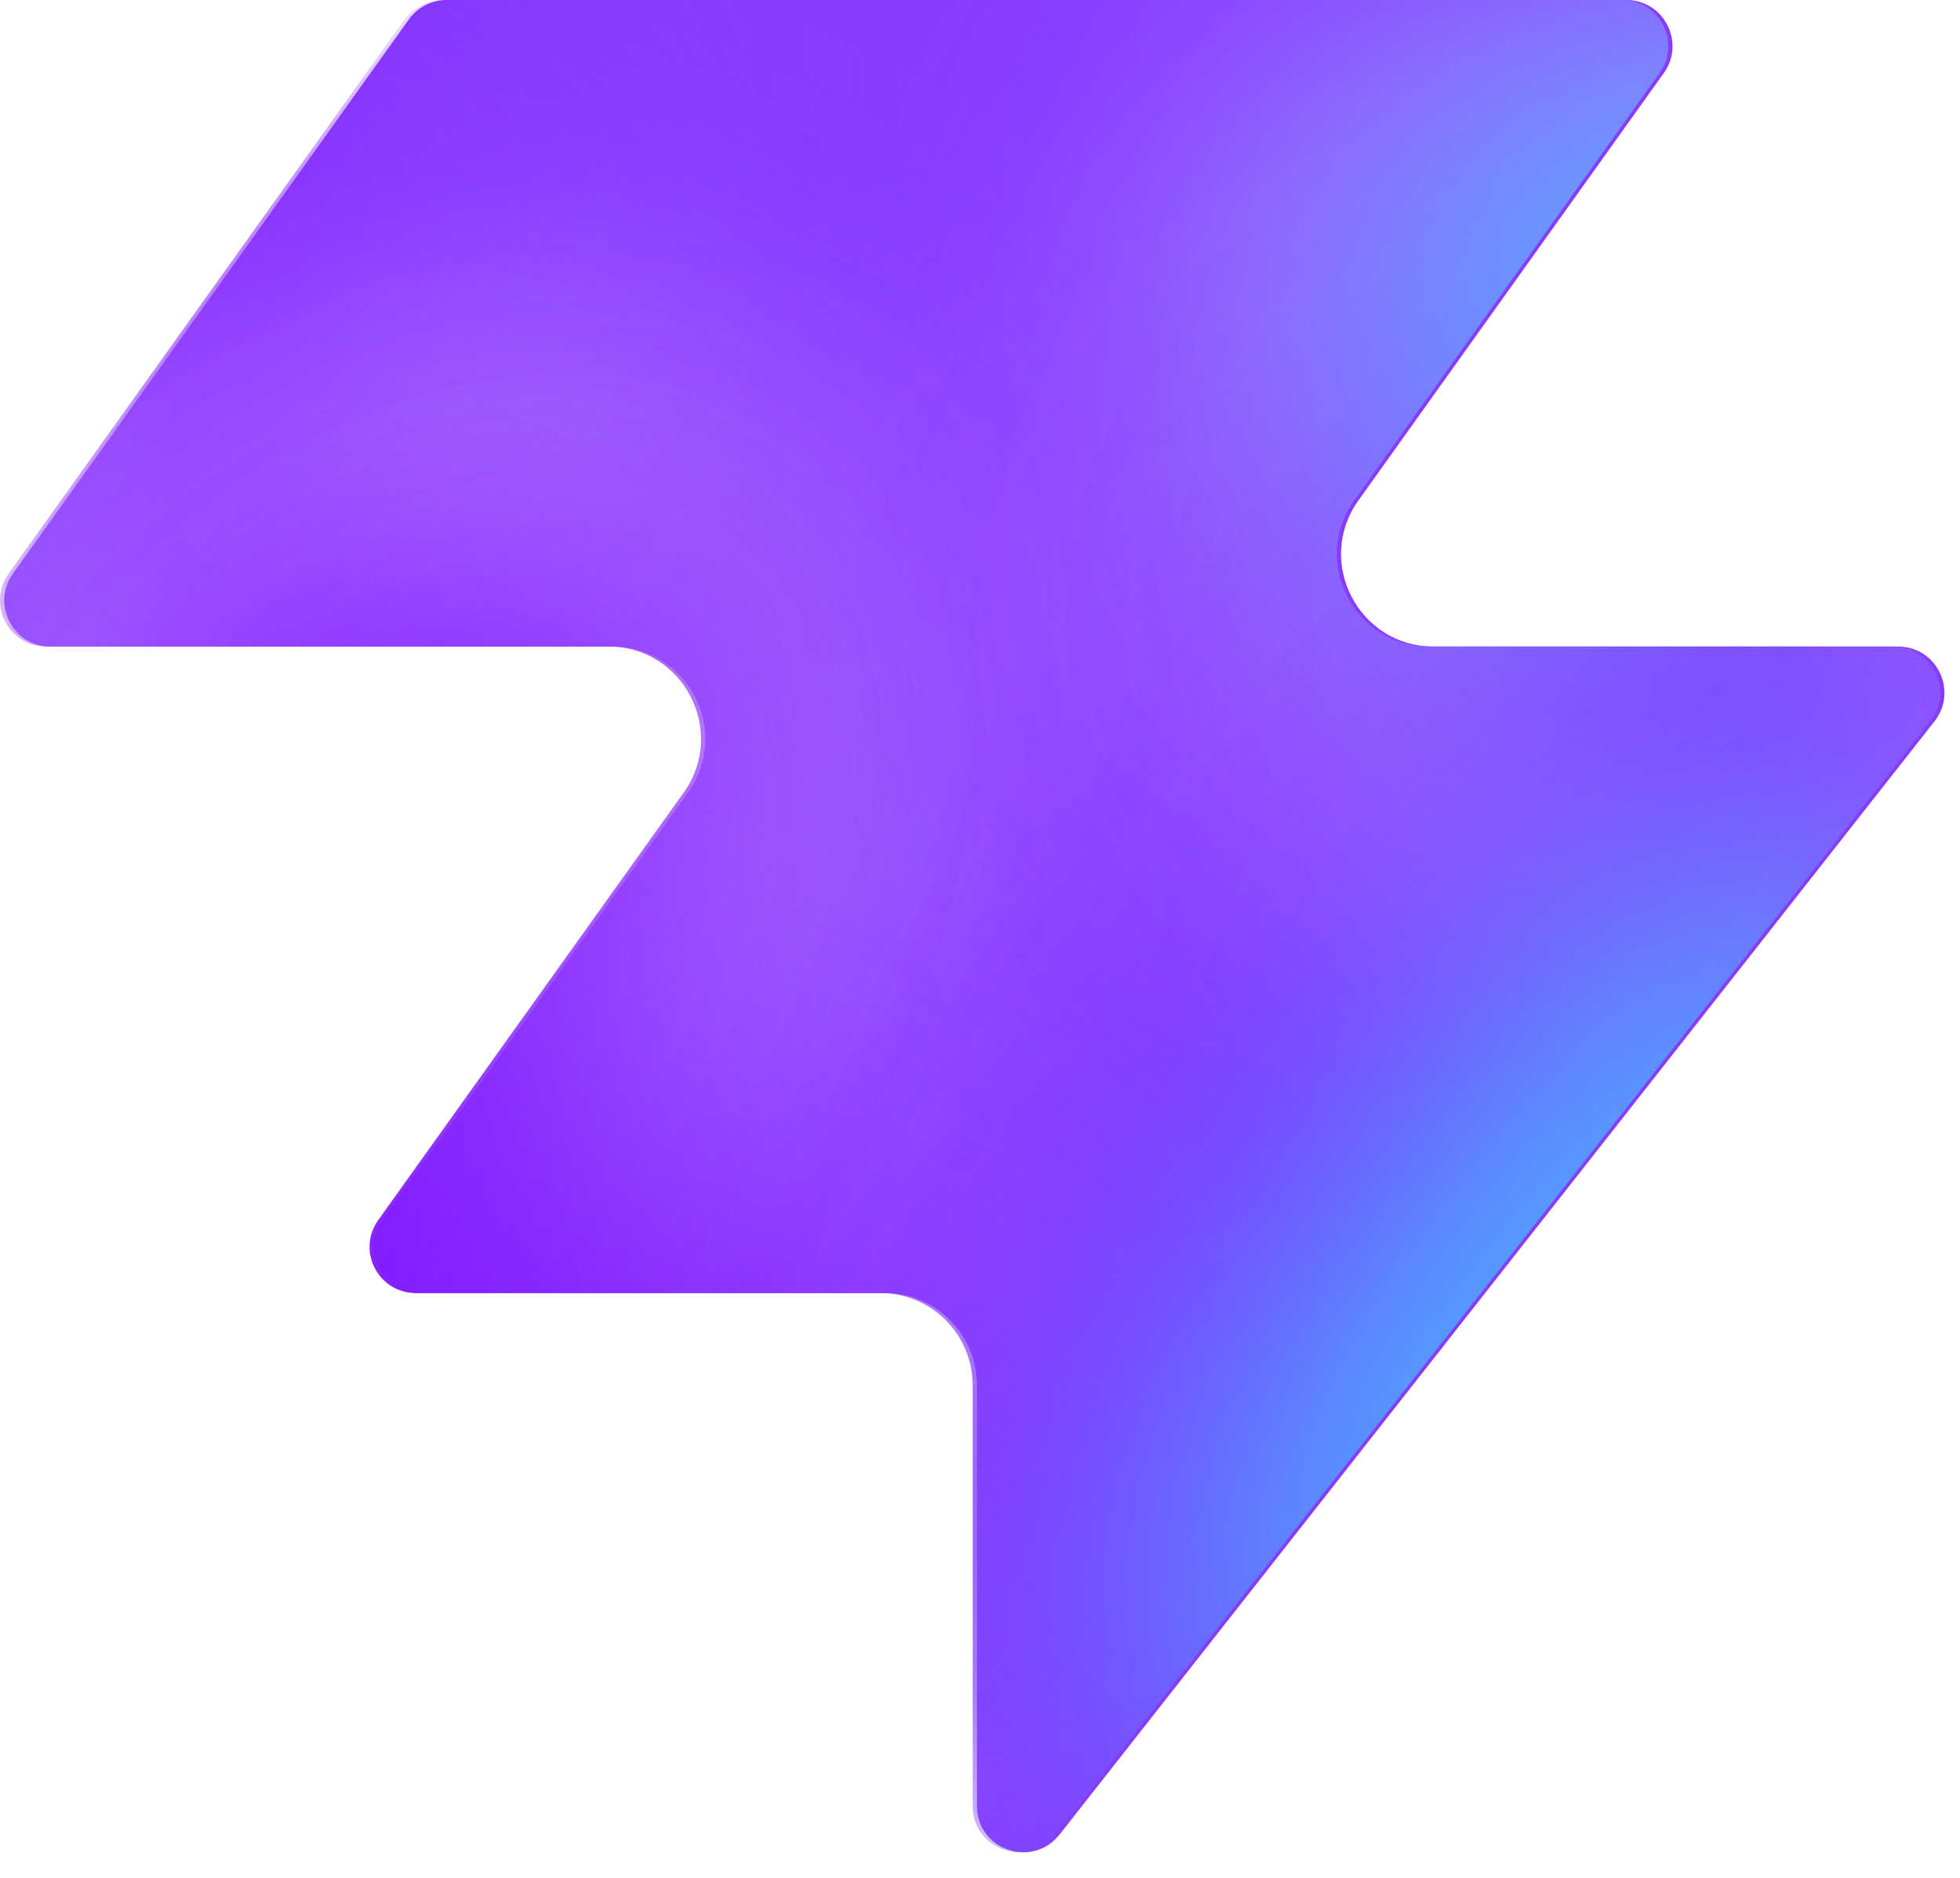
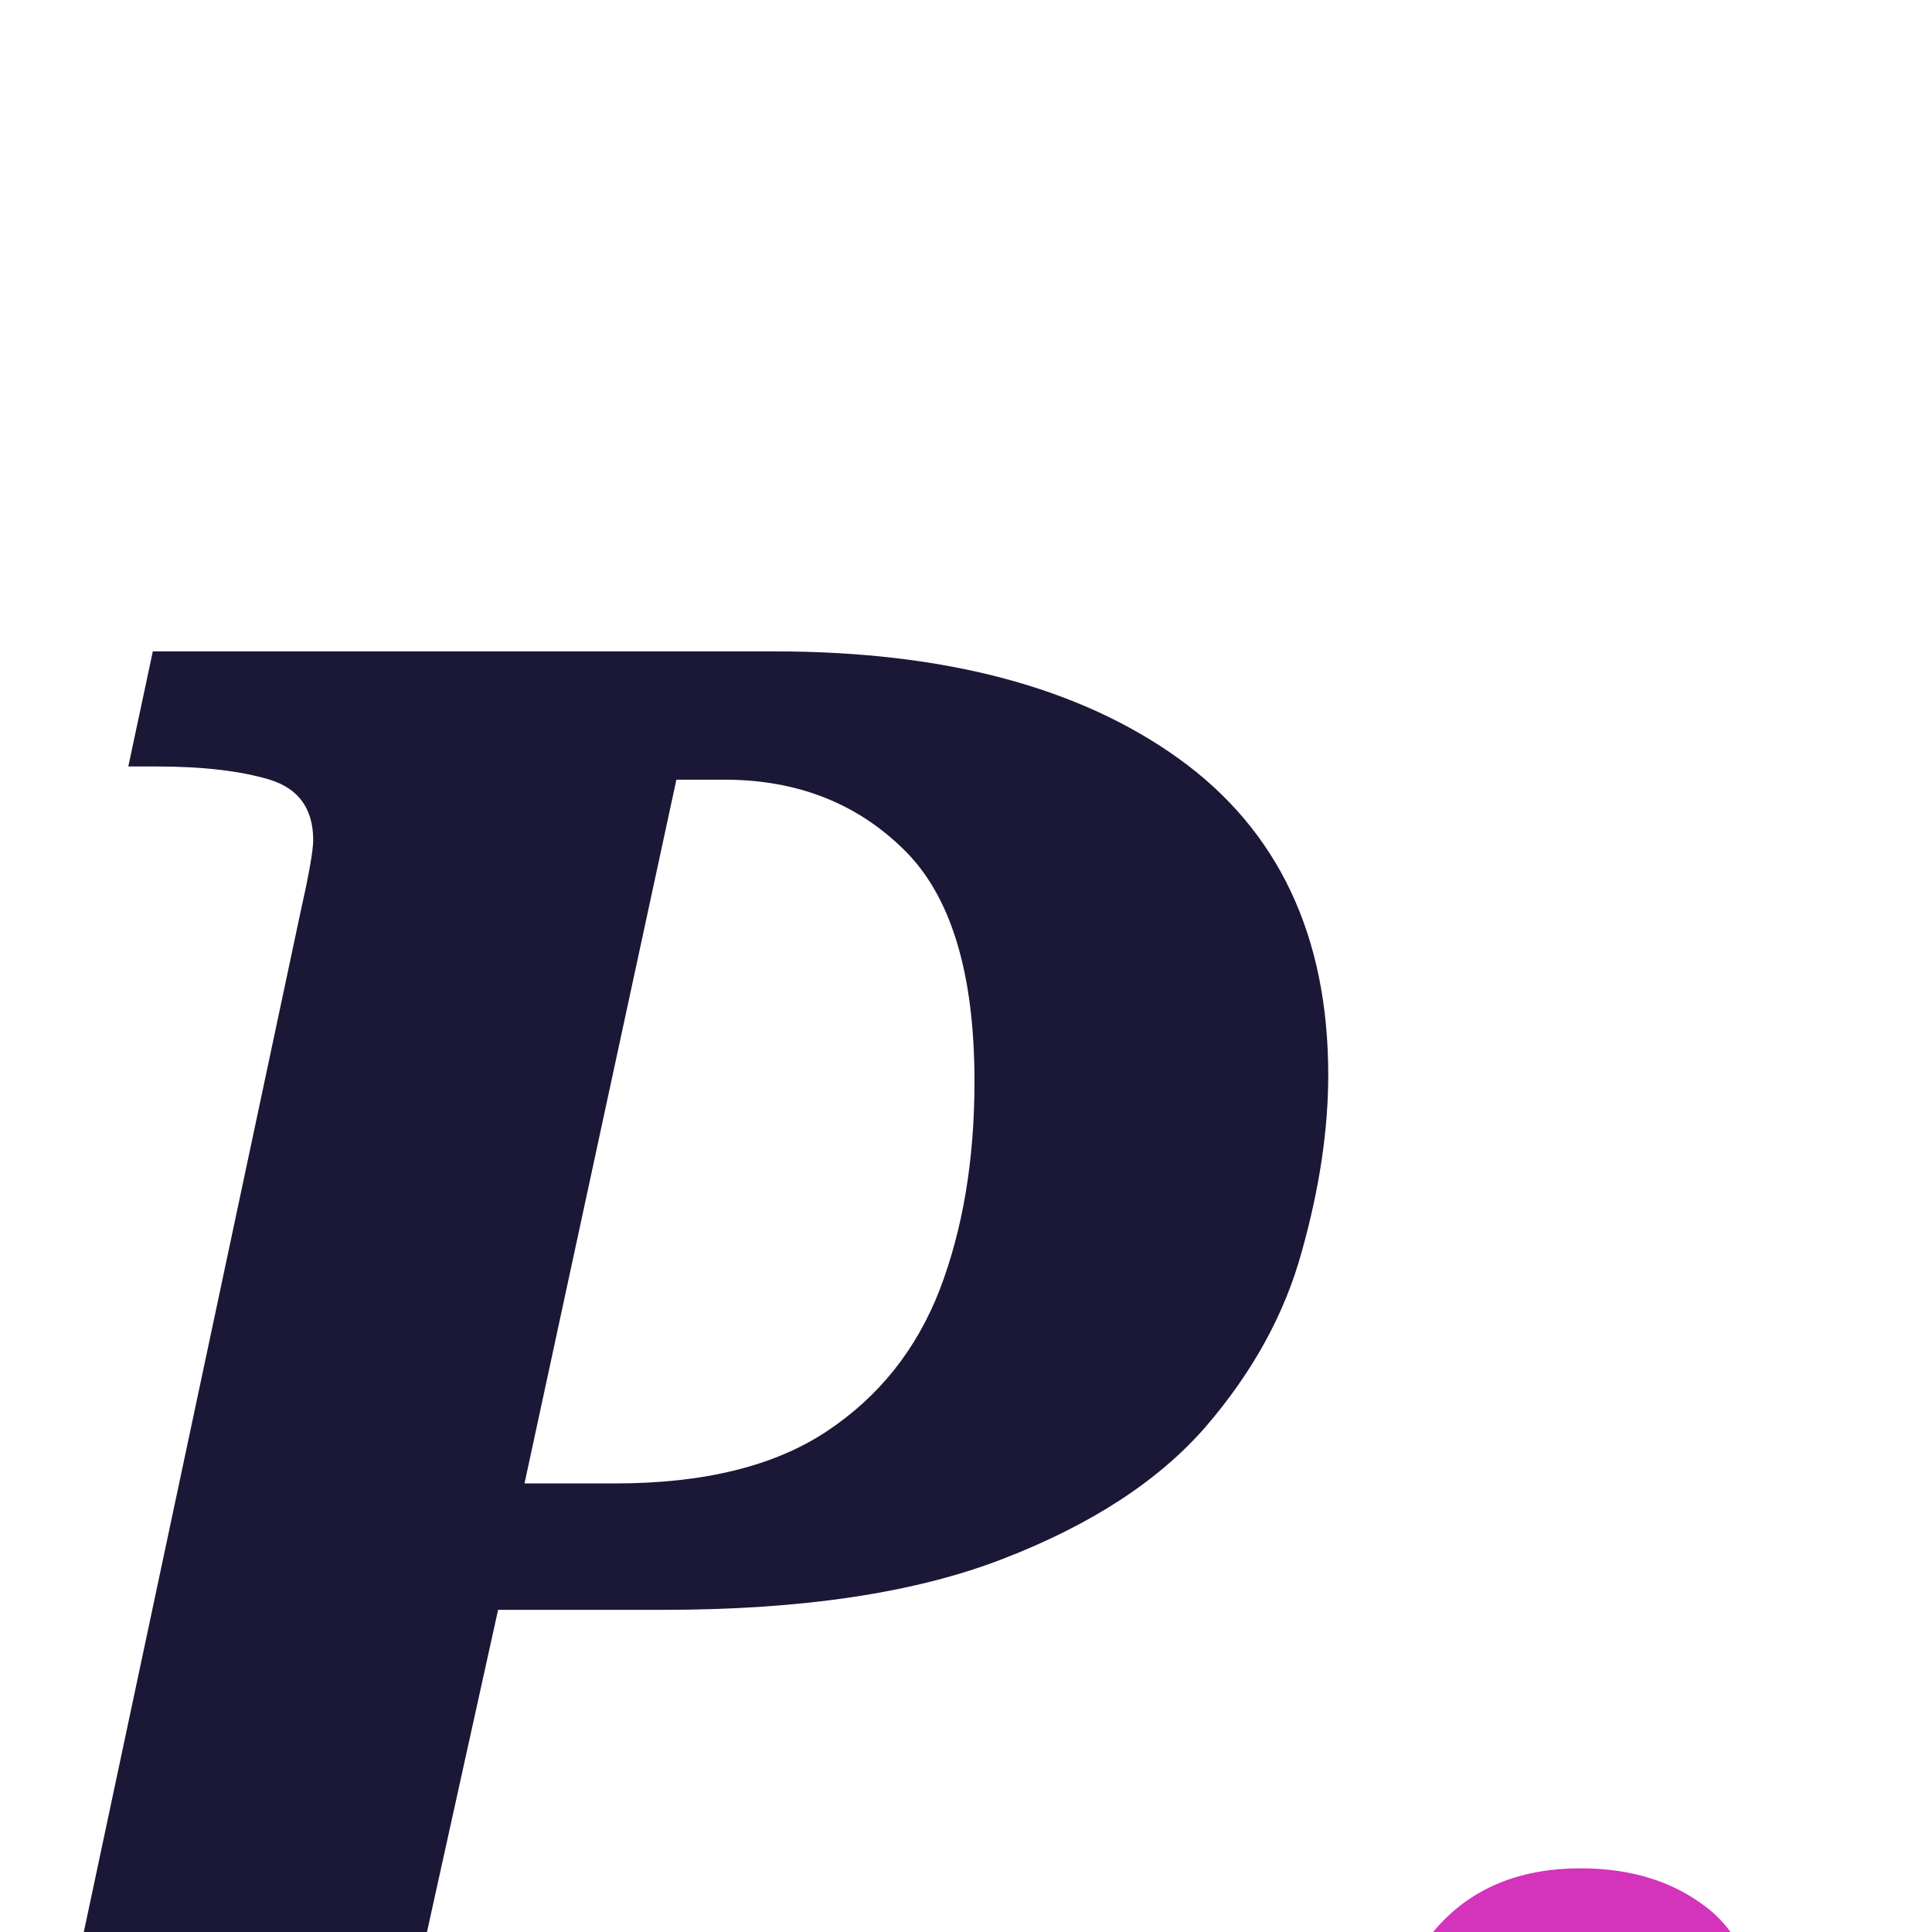
- <svg xmlns="http://www.w3.org/2000/svg" width="48" height="46" fill="none" viewBox="0 0 48 46">
-   <path fill="#863bff" d="M25.946 44.938c-.664.845-2.021.375-2.021-.698V33.937a2.26 2.26 0 0 0-2.262-2.262H10.287c-.92 0-1.456-1.04-.92-1.788l7.48-10.471c1.07-1.497 0-3.578-1.842-3.578H1.237c-.92 0-1.456-1.04-.92-1.788L10.013.474c.214-.297.556-.474.92-.474h28.894c.92 0 1.456 1.04.92 1.788l-7.48 10.471c-1.07 1.498 0 3.579 1.842 3.579h11.377c.943 0 1.473 1.088.89 1.83L25.947 44.94z" style="fill:#863bff;fill:color(display-p3 .525 .23 1);fill-opacity:1" />
-   <mask id="a" width="48" height="46" x="0" y="0" maskUnits="userSpaceOnUse" style="mask-type:alpha">
-     <path fill="#000" d="M25.842 44.938c-.664.844-2.021.375-2.021-.698V33.937a2.26 2.26 0 0 0-2.262-2.262H10.183c-.92 0-1.456-1.04-.92-1.788l7.48-10.471c1.07-1.498 0-3.579-1.842-3.579H1.133c-.92 0-1.456-1.04-.92-1.787L9.91.473c.214-.297.556-.474.92-.474h28.894c.92 0 1.456 1.04.92 1.788l-7.48 10.471c-1.07 1.498 0 3.578 1.842 3.578h11.377c.943 0 1.473 1.088.89 1.832L25.843 44.94z" style="fill:#000;fill-opacity:1" />
-   </mask>
-   <g mask="url(#a)">
-     <g filter="url(#b)">
-       <ellipse cx="5.508" cy="14.704" fill="#ede6ff" rx="5.508" ry="14.704" style="fill:#ede6ff;fill:color(display-p3 .927 .903 1);fill-opacity:1" transform="matrix(.00324 1 1 -.00324 -4.47 31.516)" />
-     </g>
-     <g filter="url(#c)">
-       <ellipse cx="10.399" cy="29.851" fill="#ede6ff" rx="10.399" ry="29.851" style="fill:#ede6ff;fill:color(display-p3 .927 .903 1);fill-opacity:1" transform="matrix(.00324 1 1 -.00324 -39.328 7.883)" />
-     </g>
-     <g filter="url(#d)">
-       <ellipse cx="5.508" cy="30.487" fill="#7e14ff" rx="5.508" ry="30.487" style="fill:#7e14ff;fill:color(display-p3 .492 .077 1);fill-opacity:1" transform="rotate(89.814 -25.913 -14.639)scale(1 -1)" />
-     </g>
-     <g filter="url(#e)">
-       <ellipse cx="5.508" cy="30.599" fill="#7e14ff" rx="5.508" ry="30.599" style="fill:#7e14ff;fill:color(display-p3 .492 .077 1);fill-opacity:1" transform="rotate(89.814 -32.644 -3.334)scale(1 -1)" />
-     </g>
-     <g filter="url(#f)">
-       <ellipse cx="5.508" cy="30.599" fill="#7e14ff" rx="5.508" ry="30.599" style="fill:#7e14ff;fill:color(display-p3 .492 .077 1);fill-opacity:1" transform="matrix(.00324 1 1 -.00324 -34.34 30.47)" />
-     </g>
-     <g filter="url(#g)">
-       <ellipse cx="14.072" cy="22.078" fill="#ede6ff" rx="14.072" ry="22.078" style="fill:#ede6ff;fill:color(display-p3 .927 .903 1);fill-opacity:1" transform="rotate(93.35 24.506 48.493)scale(-1 1)" />
-     </g>
-     <g filter="url(#h)">
-       <ellipse cx="3.47" cy="21.501" fill="#7e14ff" rx="3.47" ry="21.501" style="fill:#7e14ff;fill:color(display-p3 .492 .077 1);fill-opacity:1" transform="rotate(89.009 28.708 47.59)scale(-1 1)" />
-     </g>
-     <g filter="url(#i)">
-       <ellipse cx="3.47" cy="21.501" fill="#7e14ff" rx="3.47" ry="21.501" style="fill:#7e14ff;fill:color(display-p3 .492 .077 1);fill-opacity:1" transform="rotate(89.009 28.708 47.59)scale(-1 1)" />
-     </g>
-     <g filter="url(#j)">
-       <ellipse cx=".387" cy="8.972" fill="#7e14ff" rx="4.407" ry="29.108" style="fill:#7e14ff;fill:color(display-p3 .492 .077 1);fill-opacity:1" transform="rotate(39.51 .387 8.972)" />
-     </g>
-     <g filter="url(#k)">
-       <ellipse cx="47.523" cy="-6.092" fill="#7e14ff" rx="4.407" ry="29.108" style="fill:#7e14ff;fill:color(display-p3 .492 .077 1);fill-opacity:1" transform="rotate(37.892 47.523 -6.092)" />
-     </g>
-     <g filter="url(#l)">
-       <ellipse cx="41.412" cy="6.333" fill="#47bfff" rx="5.971" ry="9.665" style="fill:#47bfff;fill:color(display-p3 .28 .748 1);fill-opacity:1" transform="rotate(37.892 41.412 6.333)" />
-     </g>
-     <g filter="url(#m)">
-       <ellipse cx="-1.879" cy="38.332" fill="#7e14ff" rx="4.407" ry="29.108" style="fill:#7e14ff;fill:color(display-p3 .492 .077 1);fill-opacity:1" transform="rotate(37.892 -1.88 38.332)" />
-     </g>
-     <g filter="url(#n)">
-       <ellipse cx="-1.879" cy="38.332" fill="#7e14ff" rx="4.407" ry="29.108" style="fill:#7e14ff;fill:color(display-p3 .492 .077 1);fill-opacity:1" transform="rotate(37.892 -1.88 38.332)" />
-     </g>
-     <g filter="url(#o)">
-       <ellipse cx="35.651" cy="29.907" fill="#7e14ff" rx="4.407" ry="29.108" style="fill:#7e14ff;fill:color(display-p3 .492 .077 1);fill-opacity:1" transform="rotate(37.892 35.651 29.907)" />
-     </g>
-     <g filter="url(#p)">
-       <ellipse cx="38.418" cy="32.4" fill="#47bfff" rx="5.971" ry="15.297" style="fill:#47bfff;fill:color(display-p3 .28 .748 1);fill-opacity:1" transform="rotate(37.892 38.418 32.4)" />
-     </g>
-   </g>
-   <defs>
-     <filter id="b" width="60.045" height="41.654" x="-19.77" y="16.149" color-interpolation-filters="sRGB" filterUnits="userSpaceOnUse">
-       <feFlood flood-opacity="0" result="BackgroundImageFix" />
-       <feBlend in="SourceGraphic" in2="BackgroundImageFix" result="shape" />
-       <feGaussianBlur result="effect1_foregroundBlur_2002_17158" stdDeviation="7.659" />
-     </filter>
-     <filter id="c" width="90.34" height="51.437" x="-54.613" y="-7.533" color-interpolation-filters="sRGB" filterUnits="userSpaceOnUse">
-       <feFlood flood-opacity="0" result="BackgroundImageFix" />
-       <feBlend in="SourceGraphic" in2="BackgroundImageFix" result="shape" />
-       <feGaussianBlur result="effect1_foregroundBlur_2002_17158" stdDeviation="7.659" />
-     </filter>
-     <filter id="d" width="79.355" height="29.4" x="-49.64" y="2.03" color-interpolation-filters="sRGB" filterUnits="userSpaceOnUse">
-       <feFlood flood-opacity="0" result="BackgroundImageFix" />
-       <feBlend in="SourceGraphic" in2="BackgroundImageFix" result="shape" />
-       <feGaussianBlur result="effect1_foregroundBlur_2002_17158" stdDeviation="4.596" />
-     </filter>
-     <filter id="e" width="79.579" height="29.4" x="-45.045" y="20.029" color-interpolation-filters="sRGB" filterUnits="userSpaceOnUse">
-       <feFlood flood-opacity="0" result="BackgroundImageFix" />
-       <feBlend in="SourceGraphic" in2="BackgroundImageFix" result="shape" />
-       <feGaussianBlur result="effect1_foregroundBlur_2002_17158" stdDeviation="4.596" />
-     </filter>
-     <filter id="f" width="79.579" height="29.4" x="-43.513" y="21.178" color-interpolation-filters="sRGB" filterUnits="userSpaceOnUse">
-       <feFlood flood-opacity="0" result="BackgroundImageFix" />
-       <feBlend in="SourceGraphic" in2="BackgroundImageFix" result="shape" />
-       <feGaussianBlur result="effect1_foregroundBlur_2002_17158" stdDeviation="4.596" />
-     </filter>
-     <filter id="g" width="74.749" height="58.852" x="15.756" y="-17.901" color-interpolation-filters="sRGB" filterUnits="userSpaceOnUse">
-       <feFlood flood-opacity="0" result="BackgroundImageFix" />
-       <feBlend in="SourceGraphic" in2="BackgroundImageFix" result="shape" />
-       <feGaussianBlur result="effect1_foregroundBlur_2002_17158" stdDeviation="7.659" />
-     </filter>
-     <filter id="h" width="61.377" height="25.362" x="23.548" y="2.284" color-interpolation-filters="sRGB" filterUnits="userSpaceOnUse">
-       <feFlood flood-opacity="0" result="BackgroundImageFix" />
-       <feBlend in="SourceGraphic" in2="BackgroundImageFix" result="shape" />
-       <feGaussianBlur result="effect1_foregroundBlur_2002_17158" stdDeviation="4.596" />
-     </filter>
-     <filter id="i" width="61.377" height="25.362" x="23.548" y="2.284" color-interpolation-filters="sRGB" filterUnits="userSpaceOnUse">
-       <feFlood flood-opacity="0" result="BackgroundImageFix" />
-       <feBlend in="SourceGraphic" in2="BackgroundImageFix" result="shape" />
-       <feGaussianBlur result="effect1_foregroundBlur_2002_17158" stdDeviation="4.596" />
-     </filter>
-     <filter id="j" width="56.045" height="63.649" x="-27.636" y="-22.853" color-interpolation-filters="sRGB" filterUnits="userSpaceOnUse">
-       <feFlood flood-opacity="0" result="BackgroundImageFix" />
-       <feBlend in="SourceGraphic" in2="BackgroundImageFix" result="shape" />
-       <feGaussianBlur result="effect1_foregroundBlur_2002_17158" stdDeviation="4.596" />
-     </filter>
-     <filter id="k" width="54.814" height="64.646" x="20.116" y="-38.415" color-interpolation-filters="sRGB" filterUnits="userSpaceOnUse">
-       <feFlood flood-opacity="0" result="BackgroundImageFix" />
-       <feBlend in="SourceGraphic" in2="BackgroundImageFix" result="shape" />
-       <feGaussianBlur result="effect1_foregroundBlur_2002_17158" stdDeviation="4.596" />
-     </filter>
-     <filter id="l" width="33.541" height="35.313" x="24.641" y="-11.323" color-interpolation-filters="sRGB" filterUnits="userSpaceOnUse">
-       <feFlood flood-opacity="0" result="BackgroundImageFix" />
-       <feBlend in="SourceGraphic" in2="BackgroundImageFix" result="shape" />
-       <feGaussianBlur result="effect1_foregroundBlur_2002_17158" stdDeviation="4.596" />
-     </filter>
-     <filter id="m" width="54.814" height="64.646" x="-29.286" y="6.009" color-interpolation-filters="sRGB" filterUnits="userSpaceOnUse">
-       <feFlood flood-opacity="0" result="BackgroundImageFix" />
-       <feBlend in="SourceGraphic" in2="BackgroundImageFix" result="shape" />
-       <feGaussianBlur result="effect1_foregroundBlur_2002_17158" stdDeviation="4.596" />
-     </filter>
-     <filter id="n" width="54.814" height="64.646" x="-29.286" y="6.009" color-interpolation-filters="sRGB" filterUnits="userSpaceOnUse">
-       <feFlood flood-opacity="0" result="BackgroundImageFix" />
-       <feBlend in="SourceGraphic" in2="BackgroundImageFix" result="shape" />
-       <feGaussianBlur result="effect1_foregroundBlur_2002_17158" stdDeviation="4.596" />
-     </filter>
-     <filter id="o" width="54.814" height="64.646" x="8.244" y="-2.416" color-interpolation-filters="sRGB" filterUnits="userSpaceOnUse">
-       <feFlood flood-opacity="0" result="BackgroundImageFix" />
-       <feBlend in="SourceGraphic" in2="BackgroundImageFix" result="shape" />
-       <feGaussianBlur result="effect1_foregroundBlur_2002_17158" stdDeviation="4.596" />
-     </filter>
-     <filter id="p" width="39.409" height="43.623" x="18.713" y="10.588" color-interpolation-filters="sRGB" filterUnits="userSpaceOnUse">
-       <feFlood flood-opacity="0" result="BackgroundImageFix" />
-       <feBlend in="SourceGraphic" in2="BackgroundImageFix" result="shape" />
-       <feGaussianBlur result="effect1_foregroundBlur_2002_17158" stdDeviation="4.596" />
-     </filter>
-   </defs>
+ <svg xmlns="http://www.w3.org/2000/svg" viewBox="0 0 32 32">
+   <text x="48%" y="24" dominant-baseline="middle" text-anchor="middle" font-family="Georgia, serif" font-style="italic" font-weight="900" font-size="36" fill="#1a1836">P<tspan fill="#D433BB">.</tspan>
+   </text>
</svg>
